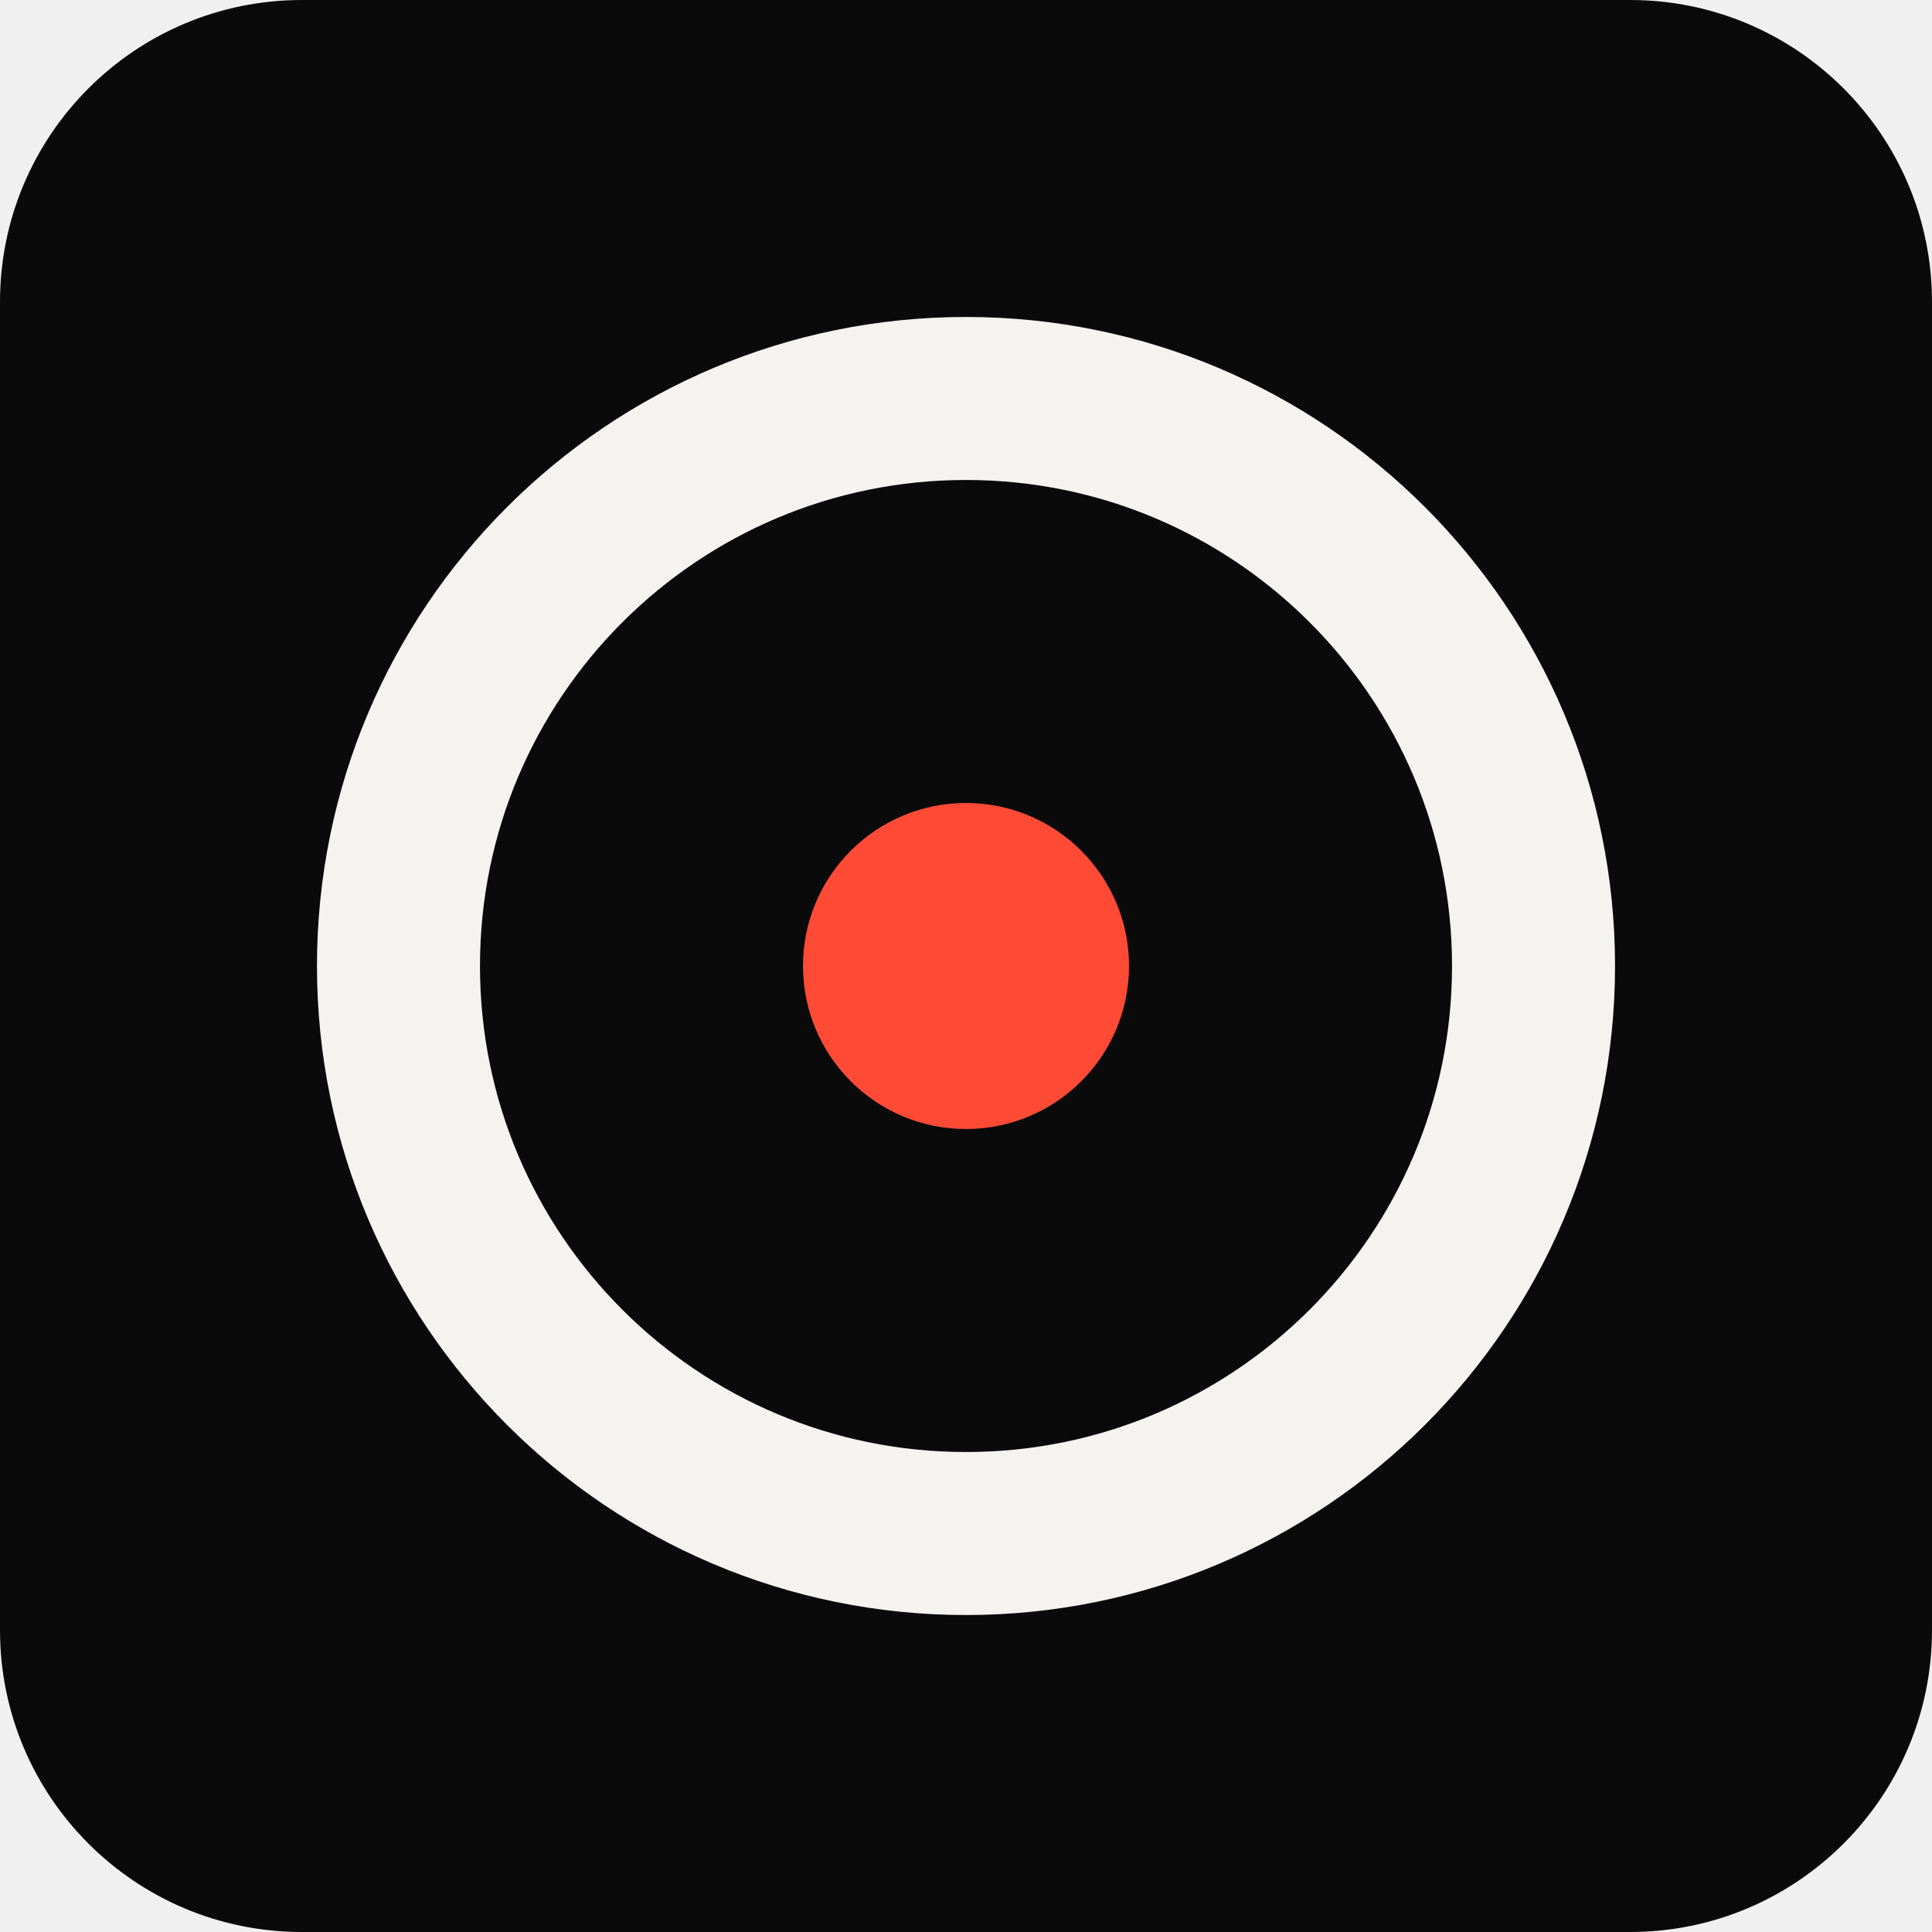
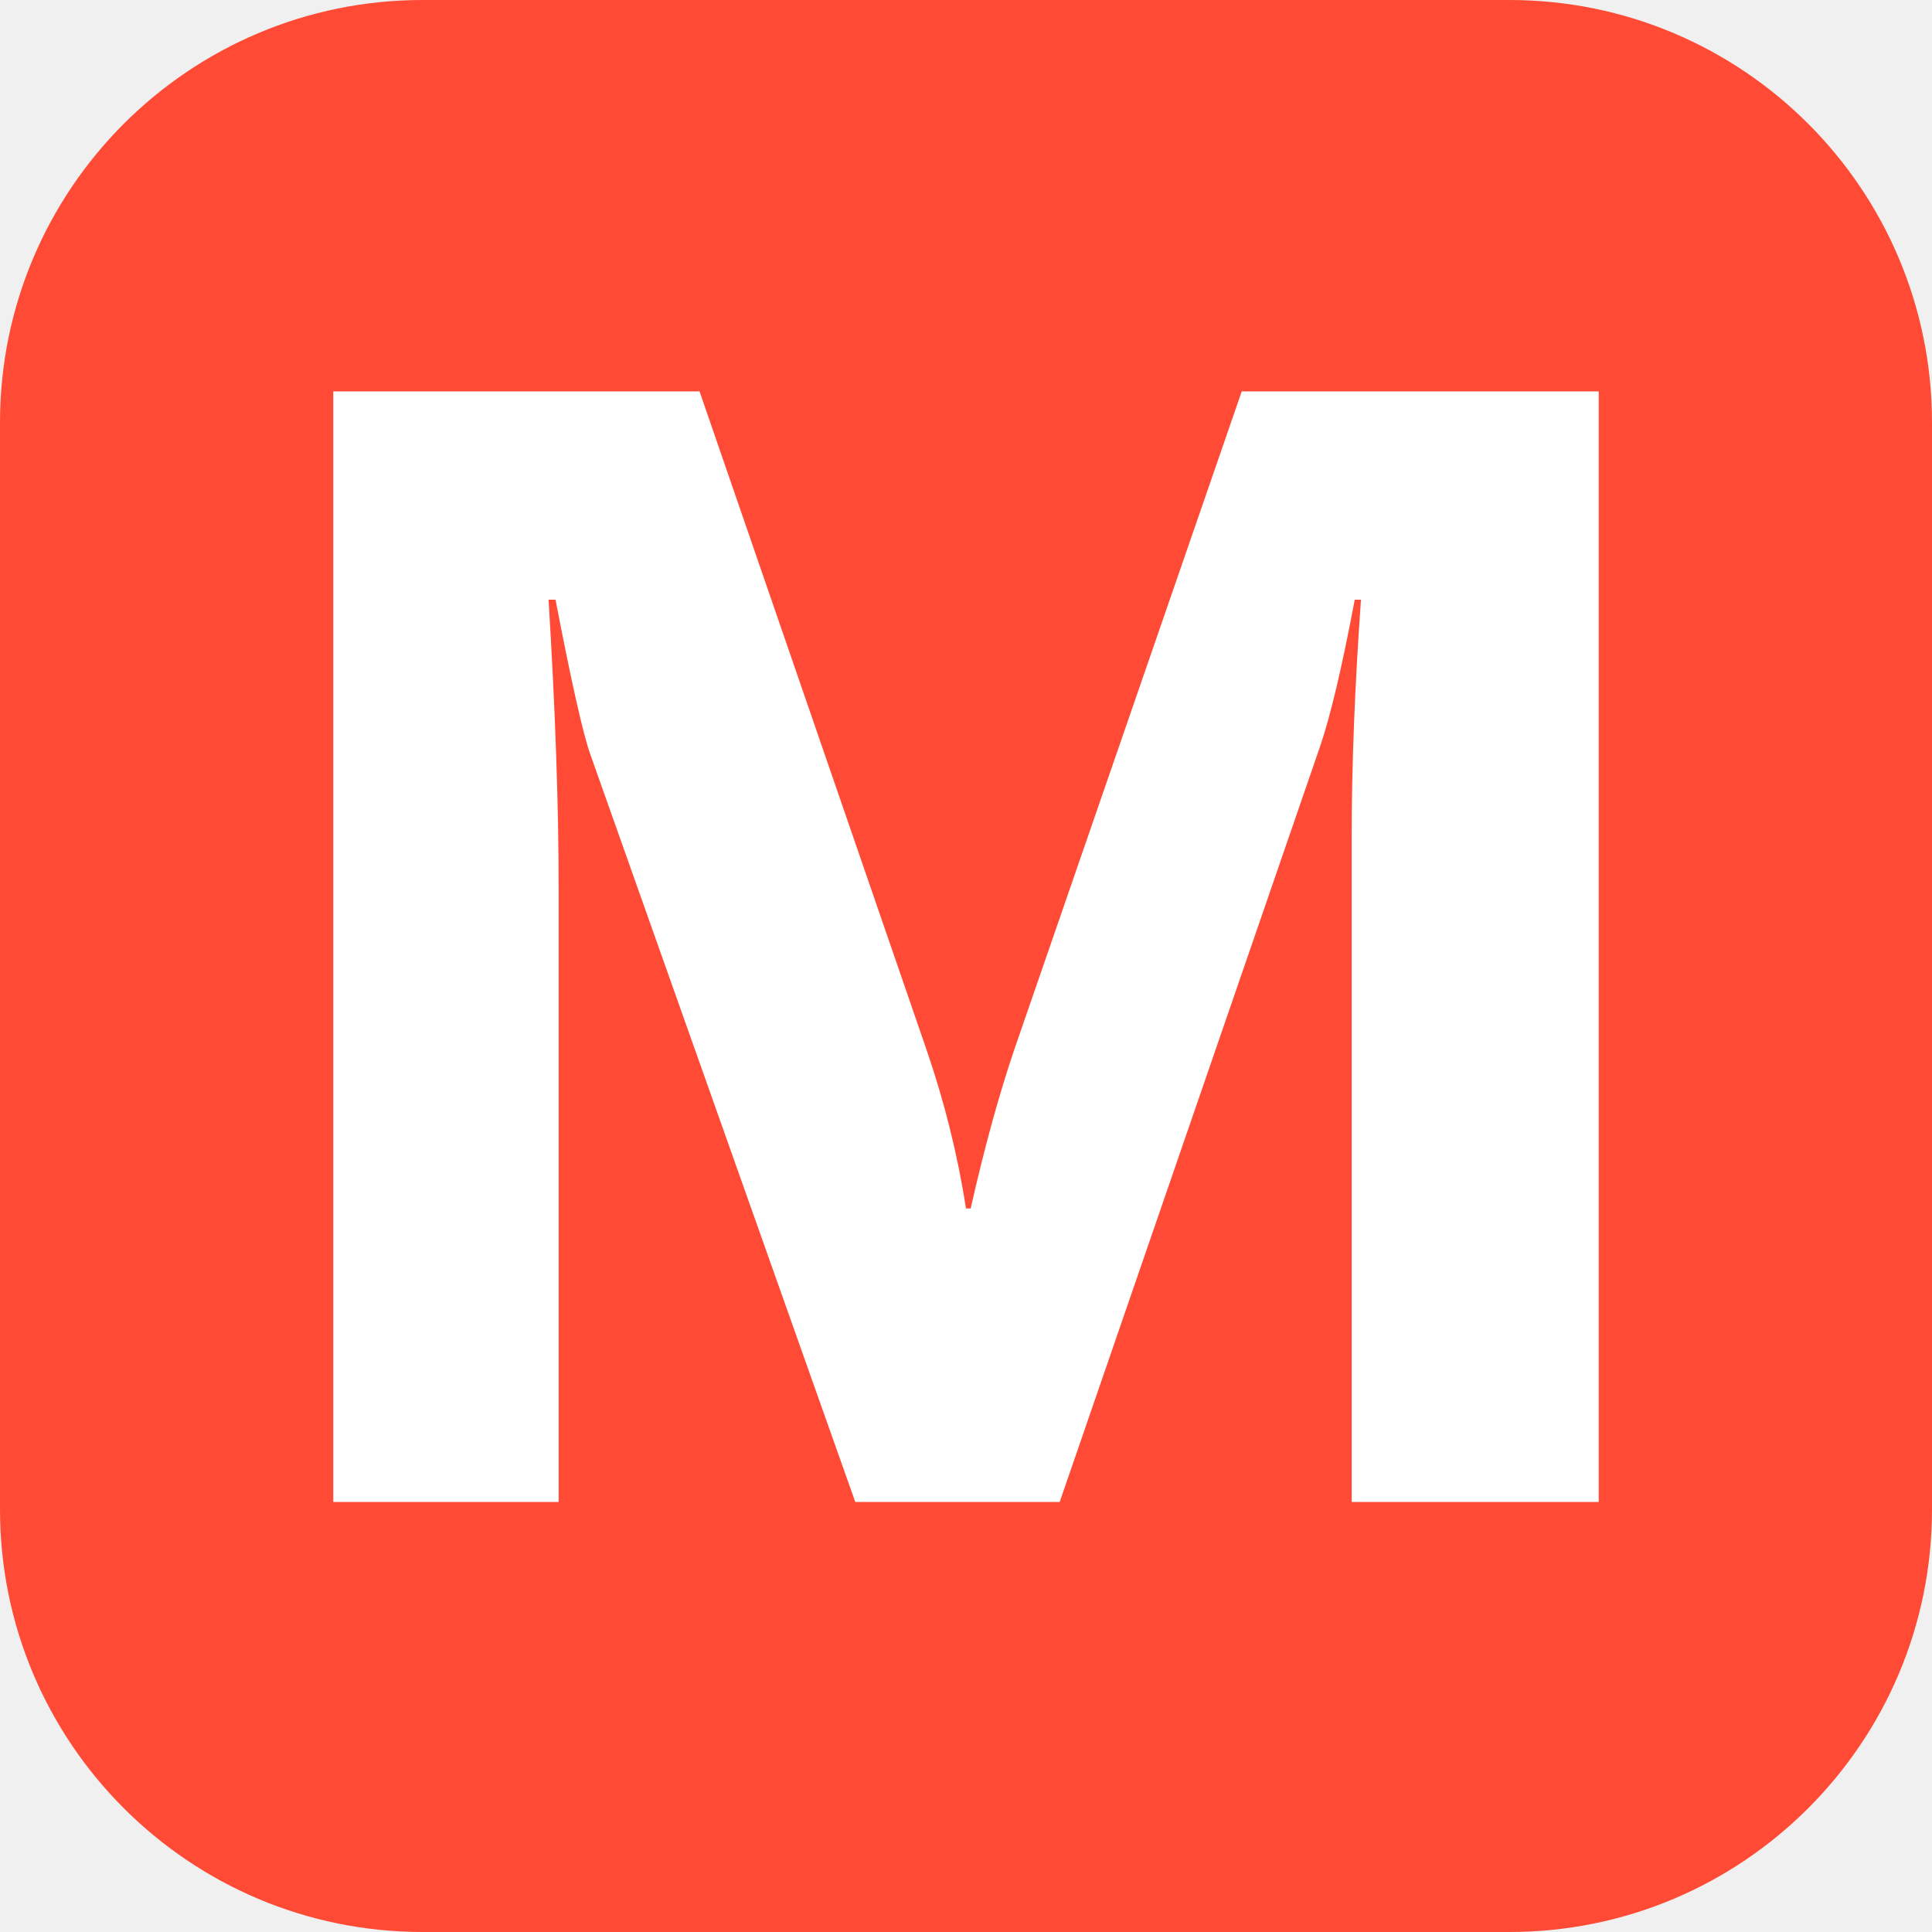
<svg xmlns="http://www.w3.org/2000/svg" viewBox="0 0 32 32">
-   <rect width="32" height="32" rx="5" fill="#0a0a0b" />
-   <circle cx="16" cy="16" r="9.4" fill="none" stroke="#f4f3ef" stroke-width="2.7" />
-   <circle cx="16" cy="16" r="2.7" fill="#ff4a35" />
+   <rect width="32" height="32" rx="7" fill="#ff4a35" />
+   <path fill="#ffffff" d="M26.48 24.877H22.388V13.871Q22.388 12.088 22.542 9.933H22.439Q22.119 11.627 21.862 12.371L17.552 24.877H14.166L9.779 12.499Q9.599 11.999 9.201 9.933H9.086Q9.253 12.653 9.253 14.705V24.877H5.52V6.483H11.587L15.346 17.386Q15.795 18.694 16.0 20.016H16.077Q16.423 18.489 16.808 17.36L20.567 6.483H26.48Z" />
</svg>
